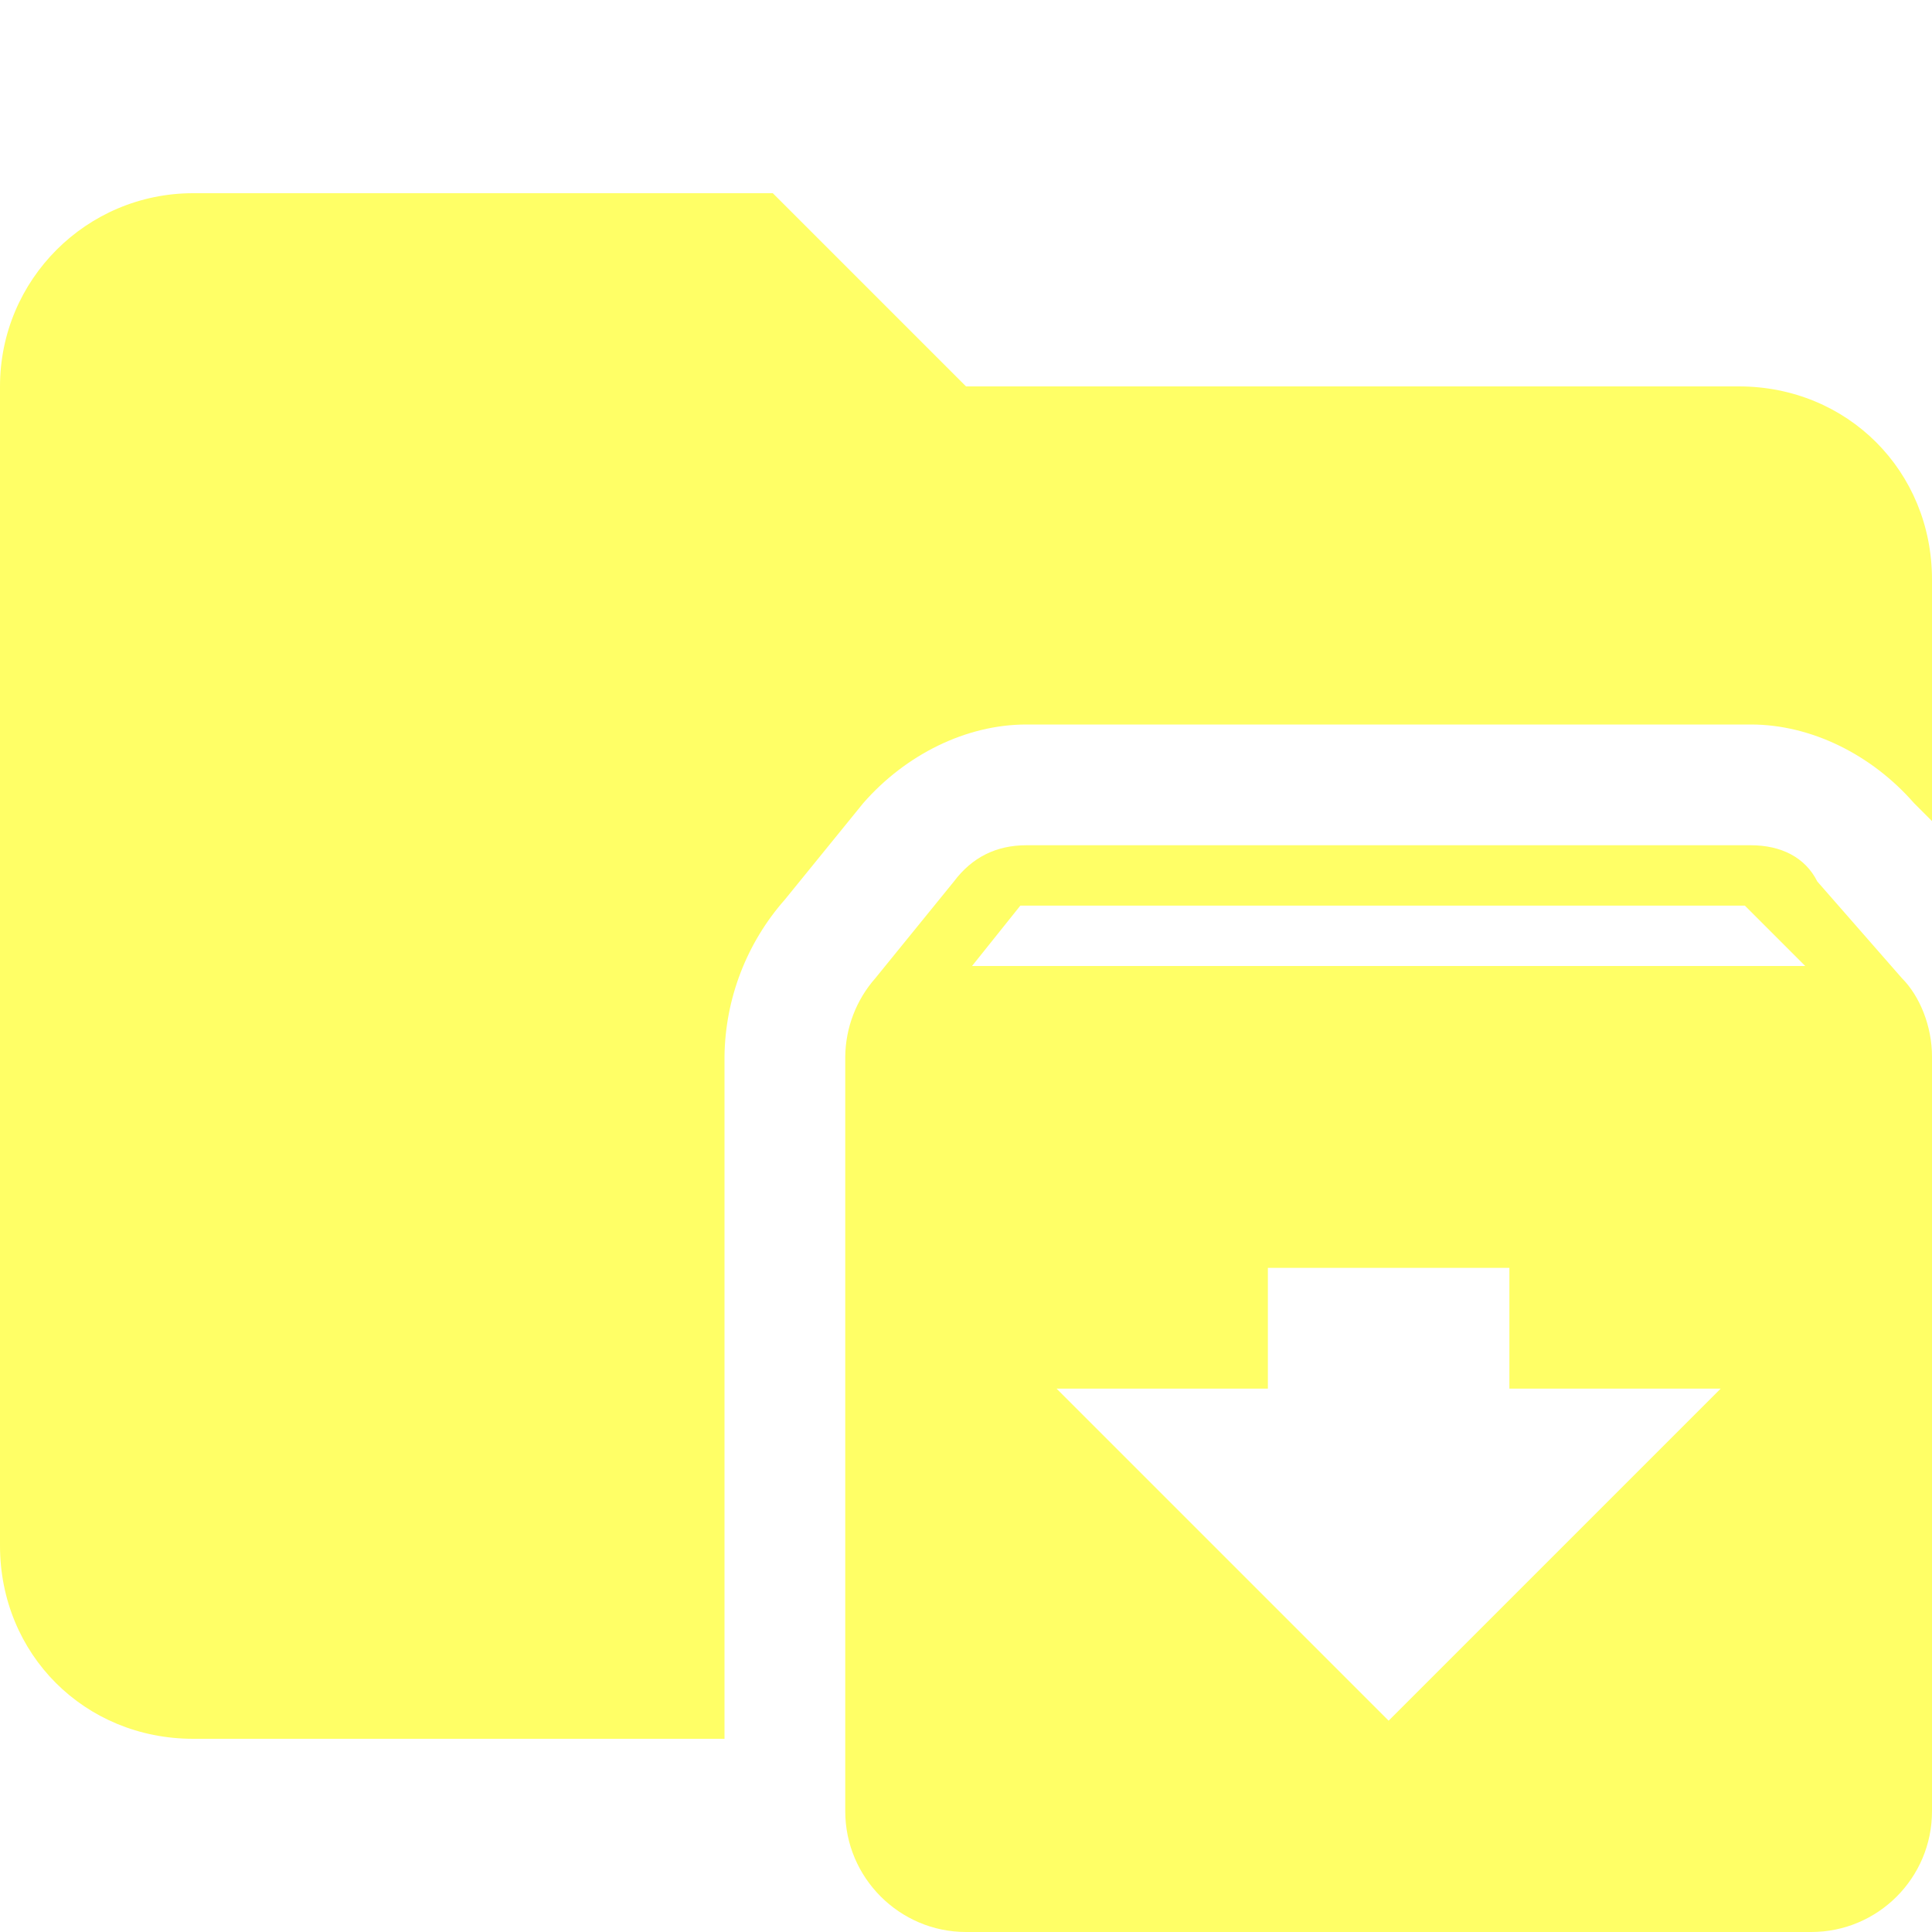
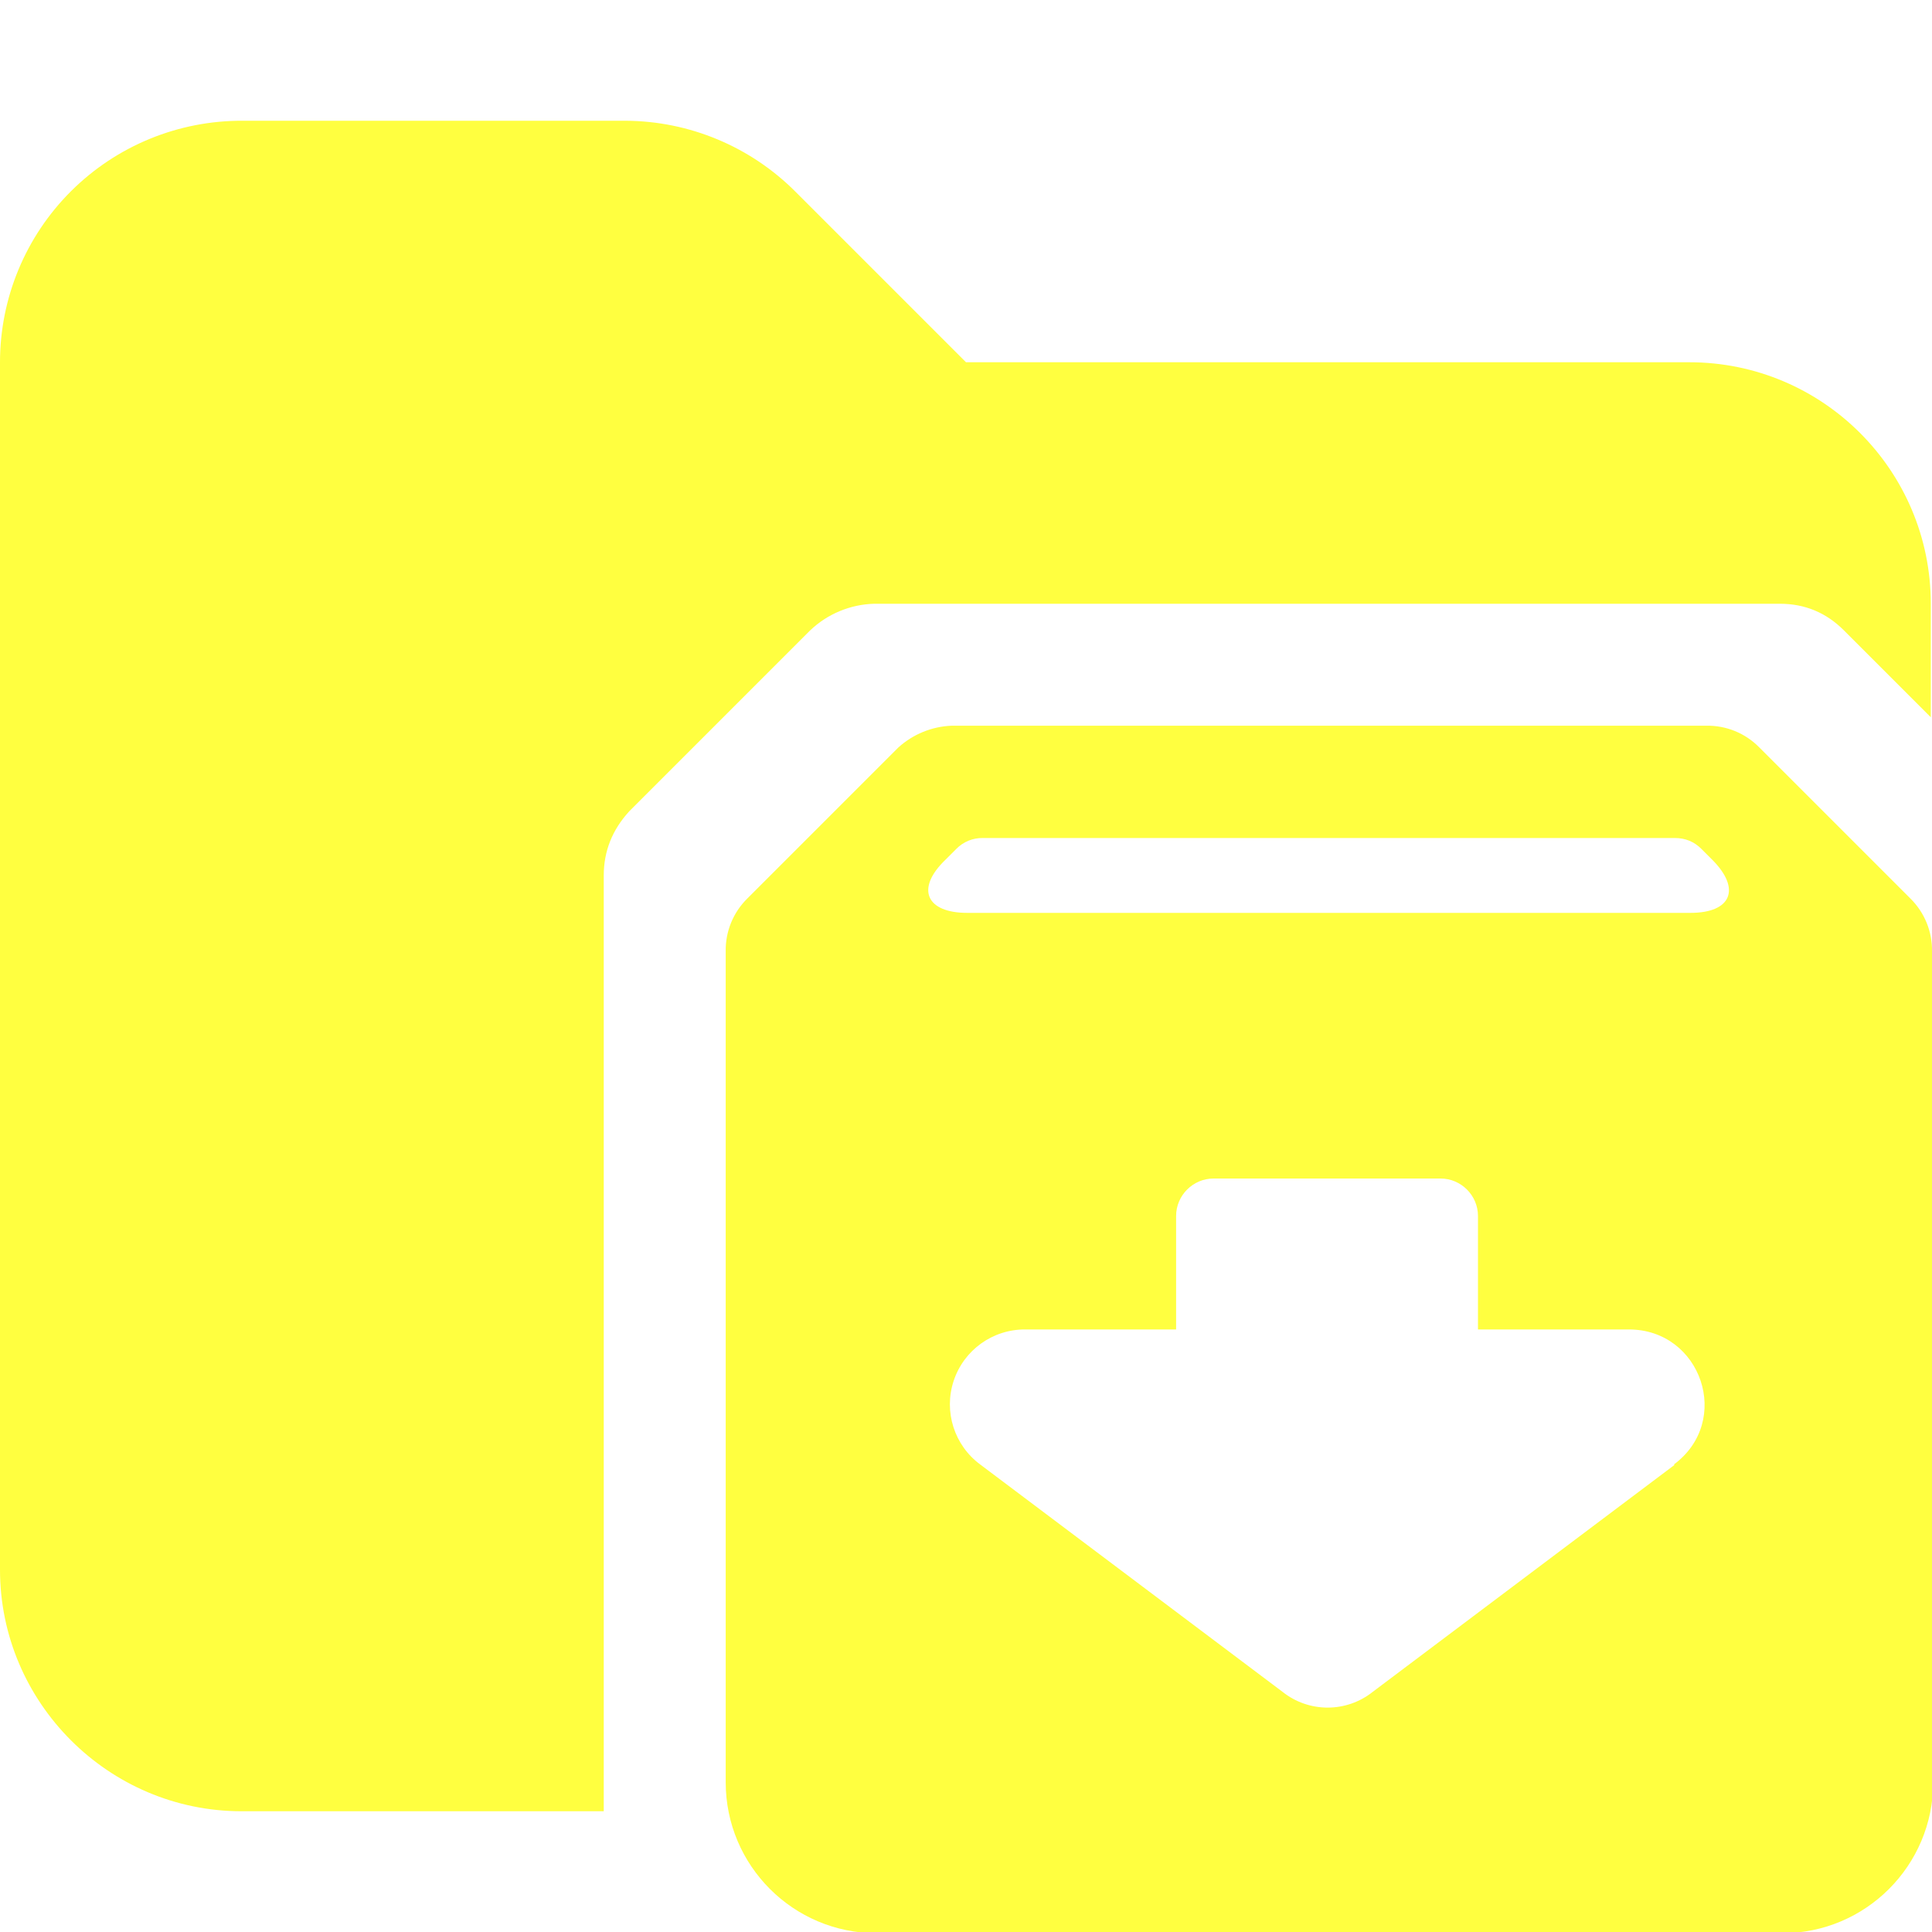
- <svg xmlns="http://www.w3.org/2000/svg" viewBox="0 0 32 32">
-   <path d="M12 18v-.5a4 4 0 0 1 1-2.6l1.3-1.6C15 12.5 16 12 17 12h12c1 0 2 .5 2.7 1.3l.3.3v-4c0-1.8-1.4-3.2-3.2-3.2H16l-3.2-3.2H3.2A3.2 3.2 0 0 0 0 6.4v19.2c0 1.8 1.4 3.2 3.2 3.2H12V18Z" fill="#ff6" />
-   <path d="m31.5 16.2-1.4-1.6c-.2-.4-.6-.6-1.1-.6H17c-.5 0-.9.2-1.2.6l-1.3 1.6a2 2 0 0 0-.5 1.3V30c0 1.1.9 2 2 2h14a2 2 0 0 0 2-2V17.5c0-.5-.2-1-.5-1.3ZM23 28.5 17.5 23H21v-2h4v2h3.5L23 28.5ZM16.1 16l.8-1h12l1 1H16Z" fill="#ff6" />
+ <svg xmlns="http://www.w3.org/2000/svg" viewBox="0 0 16 16">
+   <path fill="#ffff40" d="M14 3H8L6.59 1.59A2 2 0 0 0 5.18 1H2.01A2 2 0 0 0 0 3v10c0 1.1.9 2 2 2h3V7.25q0-.3.21-.53l1.5-1.5A.8.8 0 0 1 7.24 5h7.5q.31 0 .53.22l.72.72V5a2 2 0 0 0-2-2Z" />
+   <path fill="#ffff40" d="M16 7.88a.6.6 0 0 0-.18-.44l-1.25-1.25a.6.6 0 0 0-.44-.18H7.88a.7.7 0 0 0-.44.18L6.19 7.44a.6.6 0 0 0-.18.44v6.88c0 .69.56 1.25 1.25 1.25h7.5c.69 0 1.25-.56 1.25-1.25V7.88Zm-2.13 4.25-2.5 1.88a.6.6 0 0 1-.75 0l-2.5-1.88a.62.62 0 0 1 .37-1.12h1.25v-.94c0-.17.14-.31.31-.31h1.88c.17 0 .31.14.31.31v.94h1.25c.6 0 .86.76.37 1.12ZM14 7.56H8.01c-.34 0-.43-.2-.18-.44l.09-.09a.3.3 0 0 1 .22-.09h5.73q.13 0 .22.09l.09.09c.24.24.16.44-.18.44" />
</svg>
